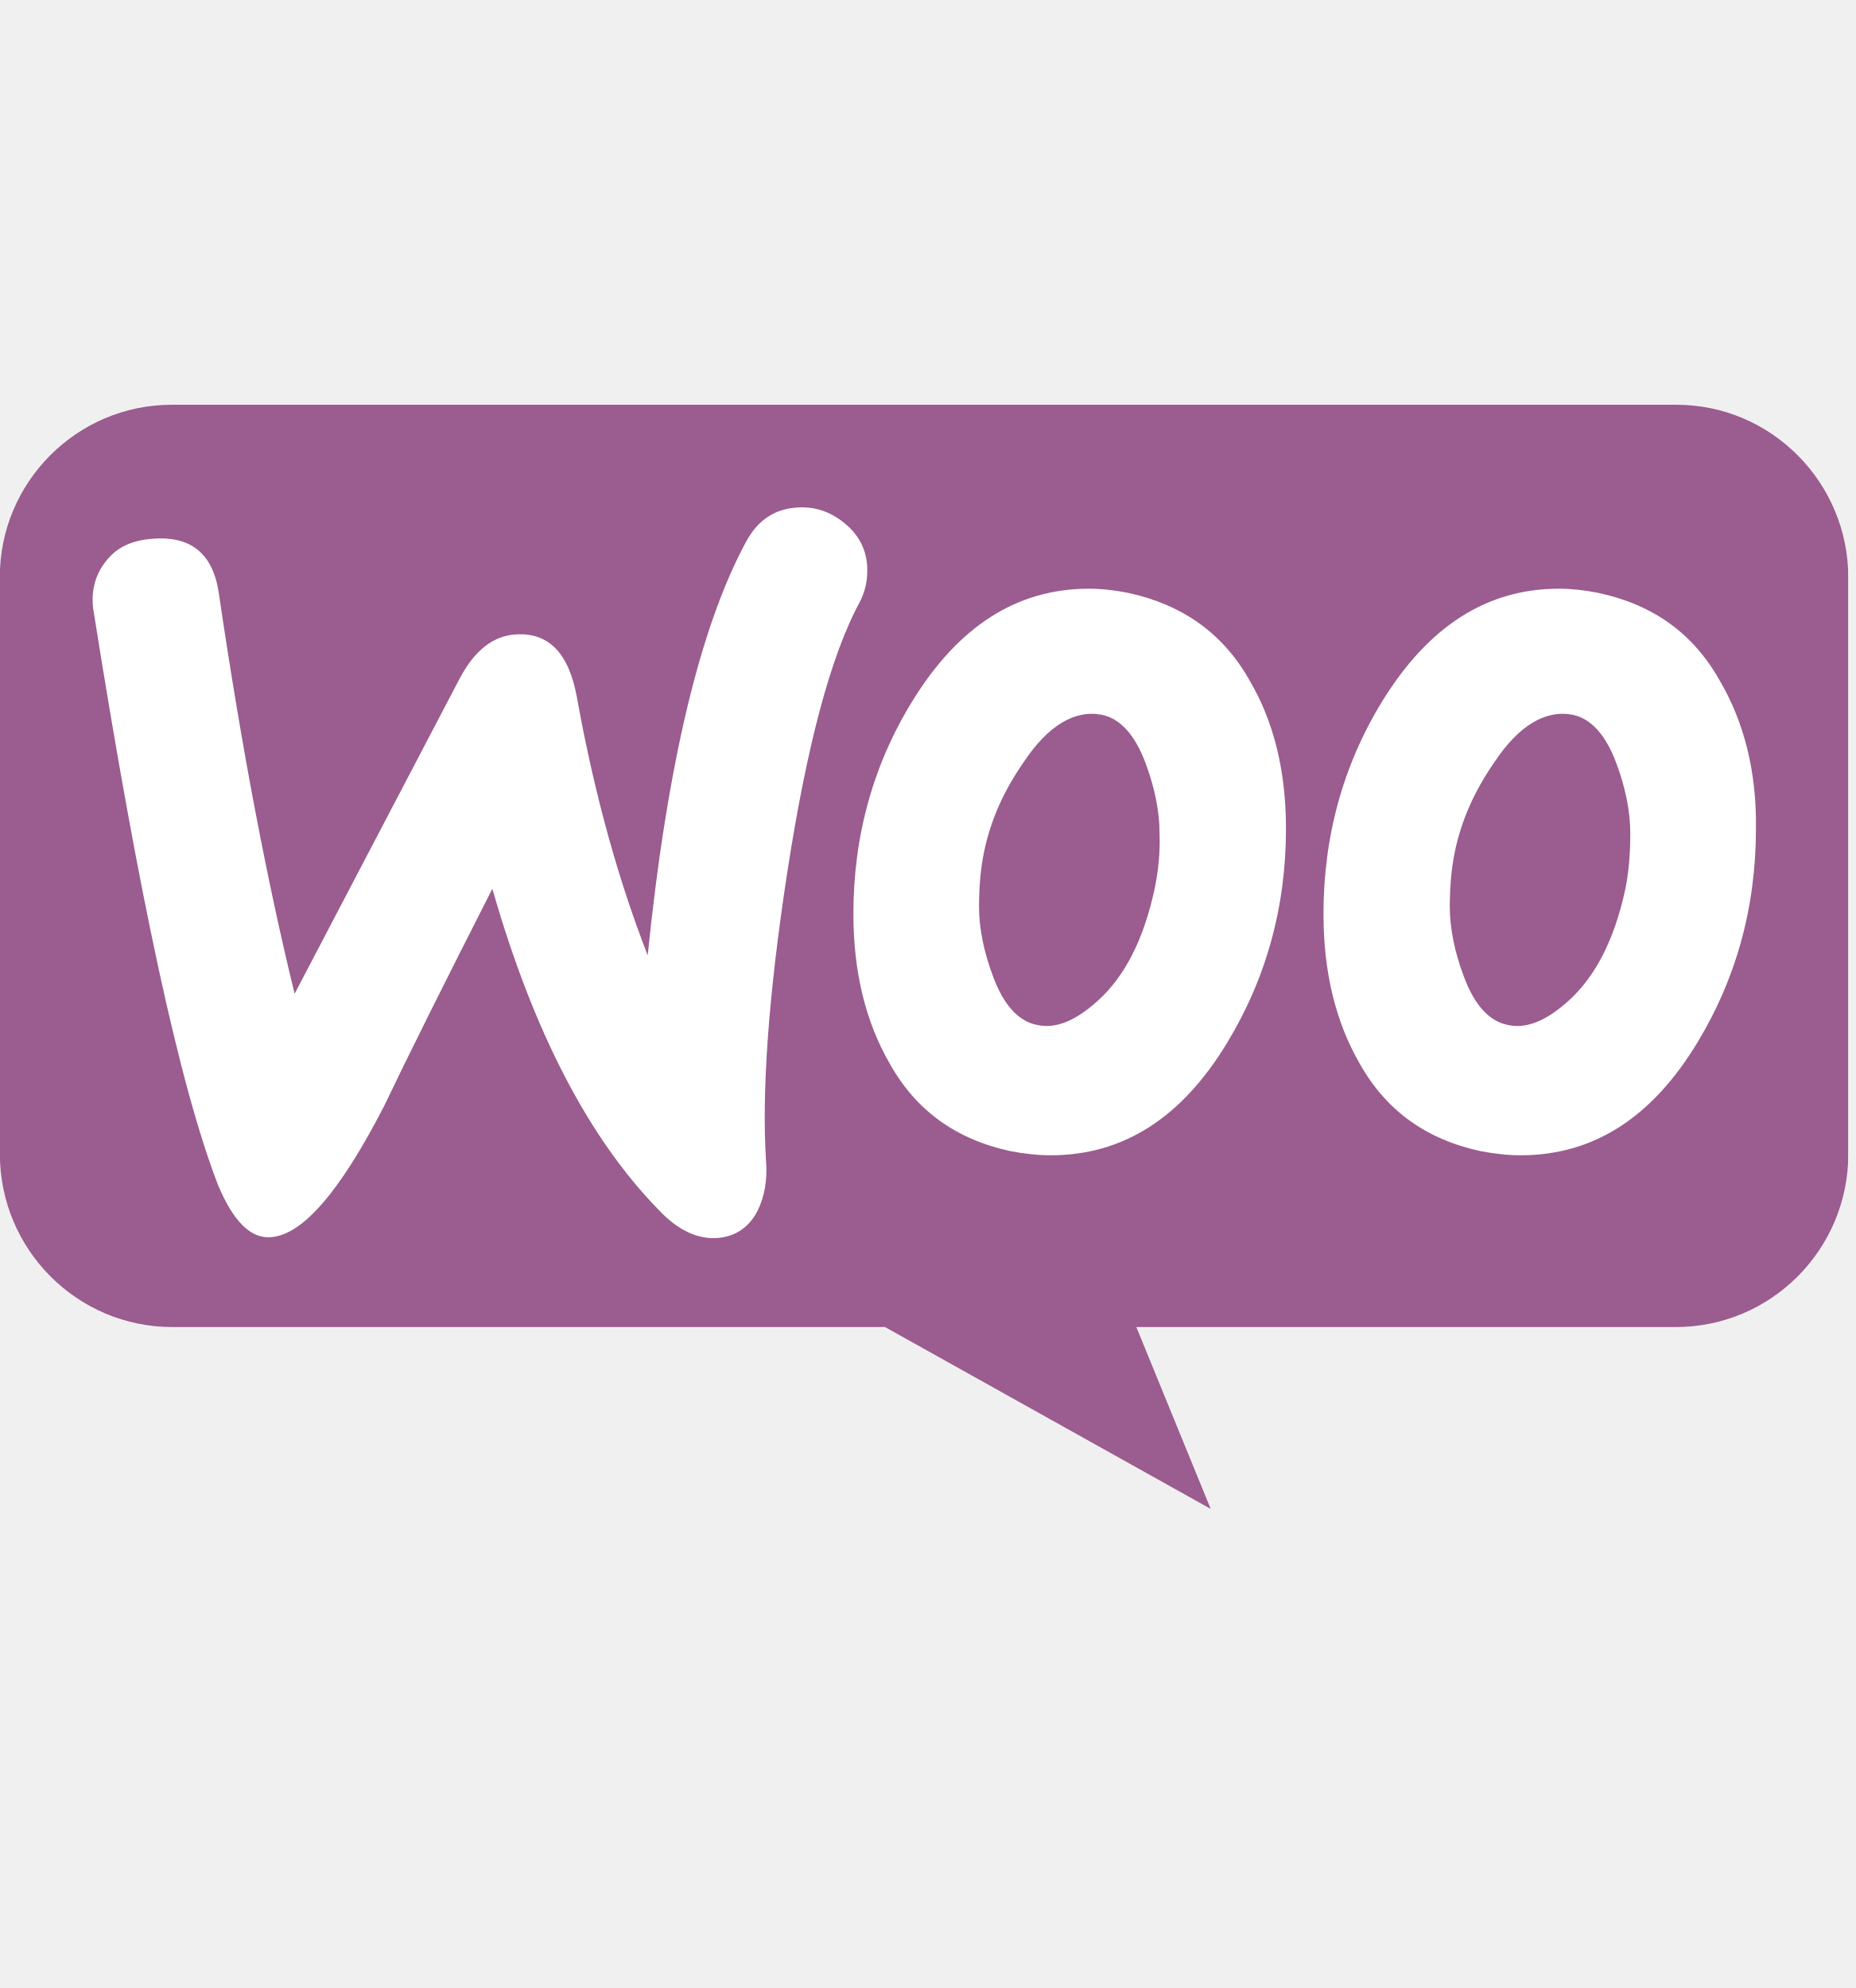
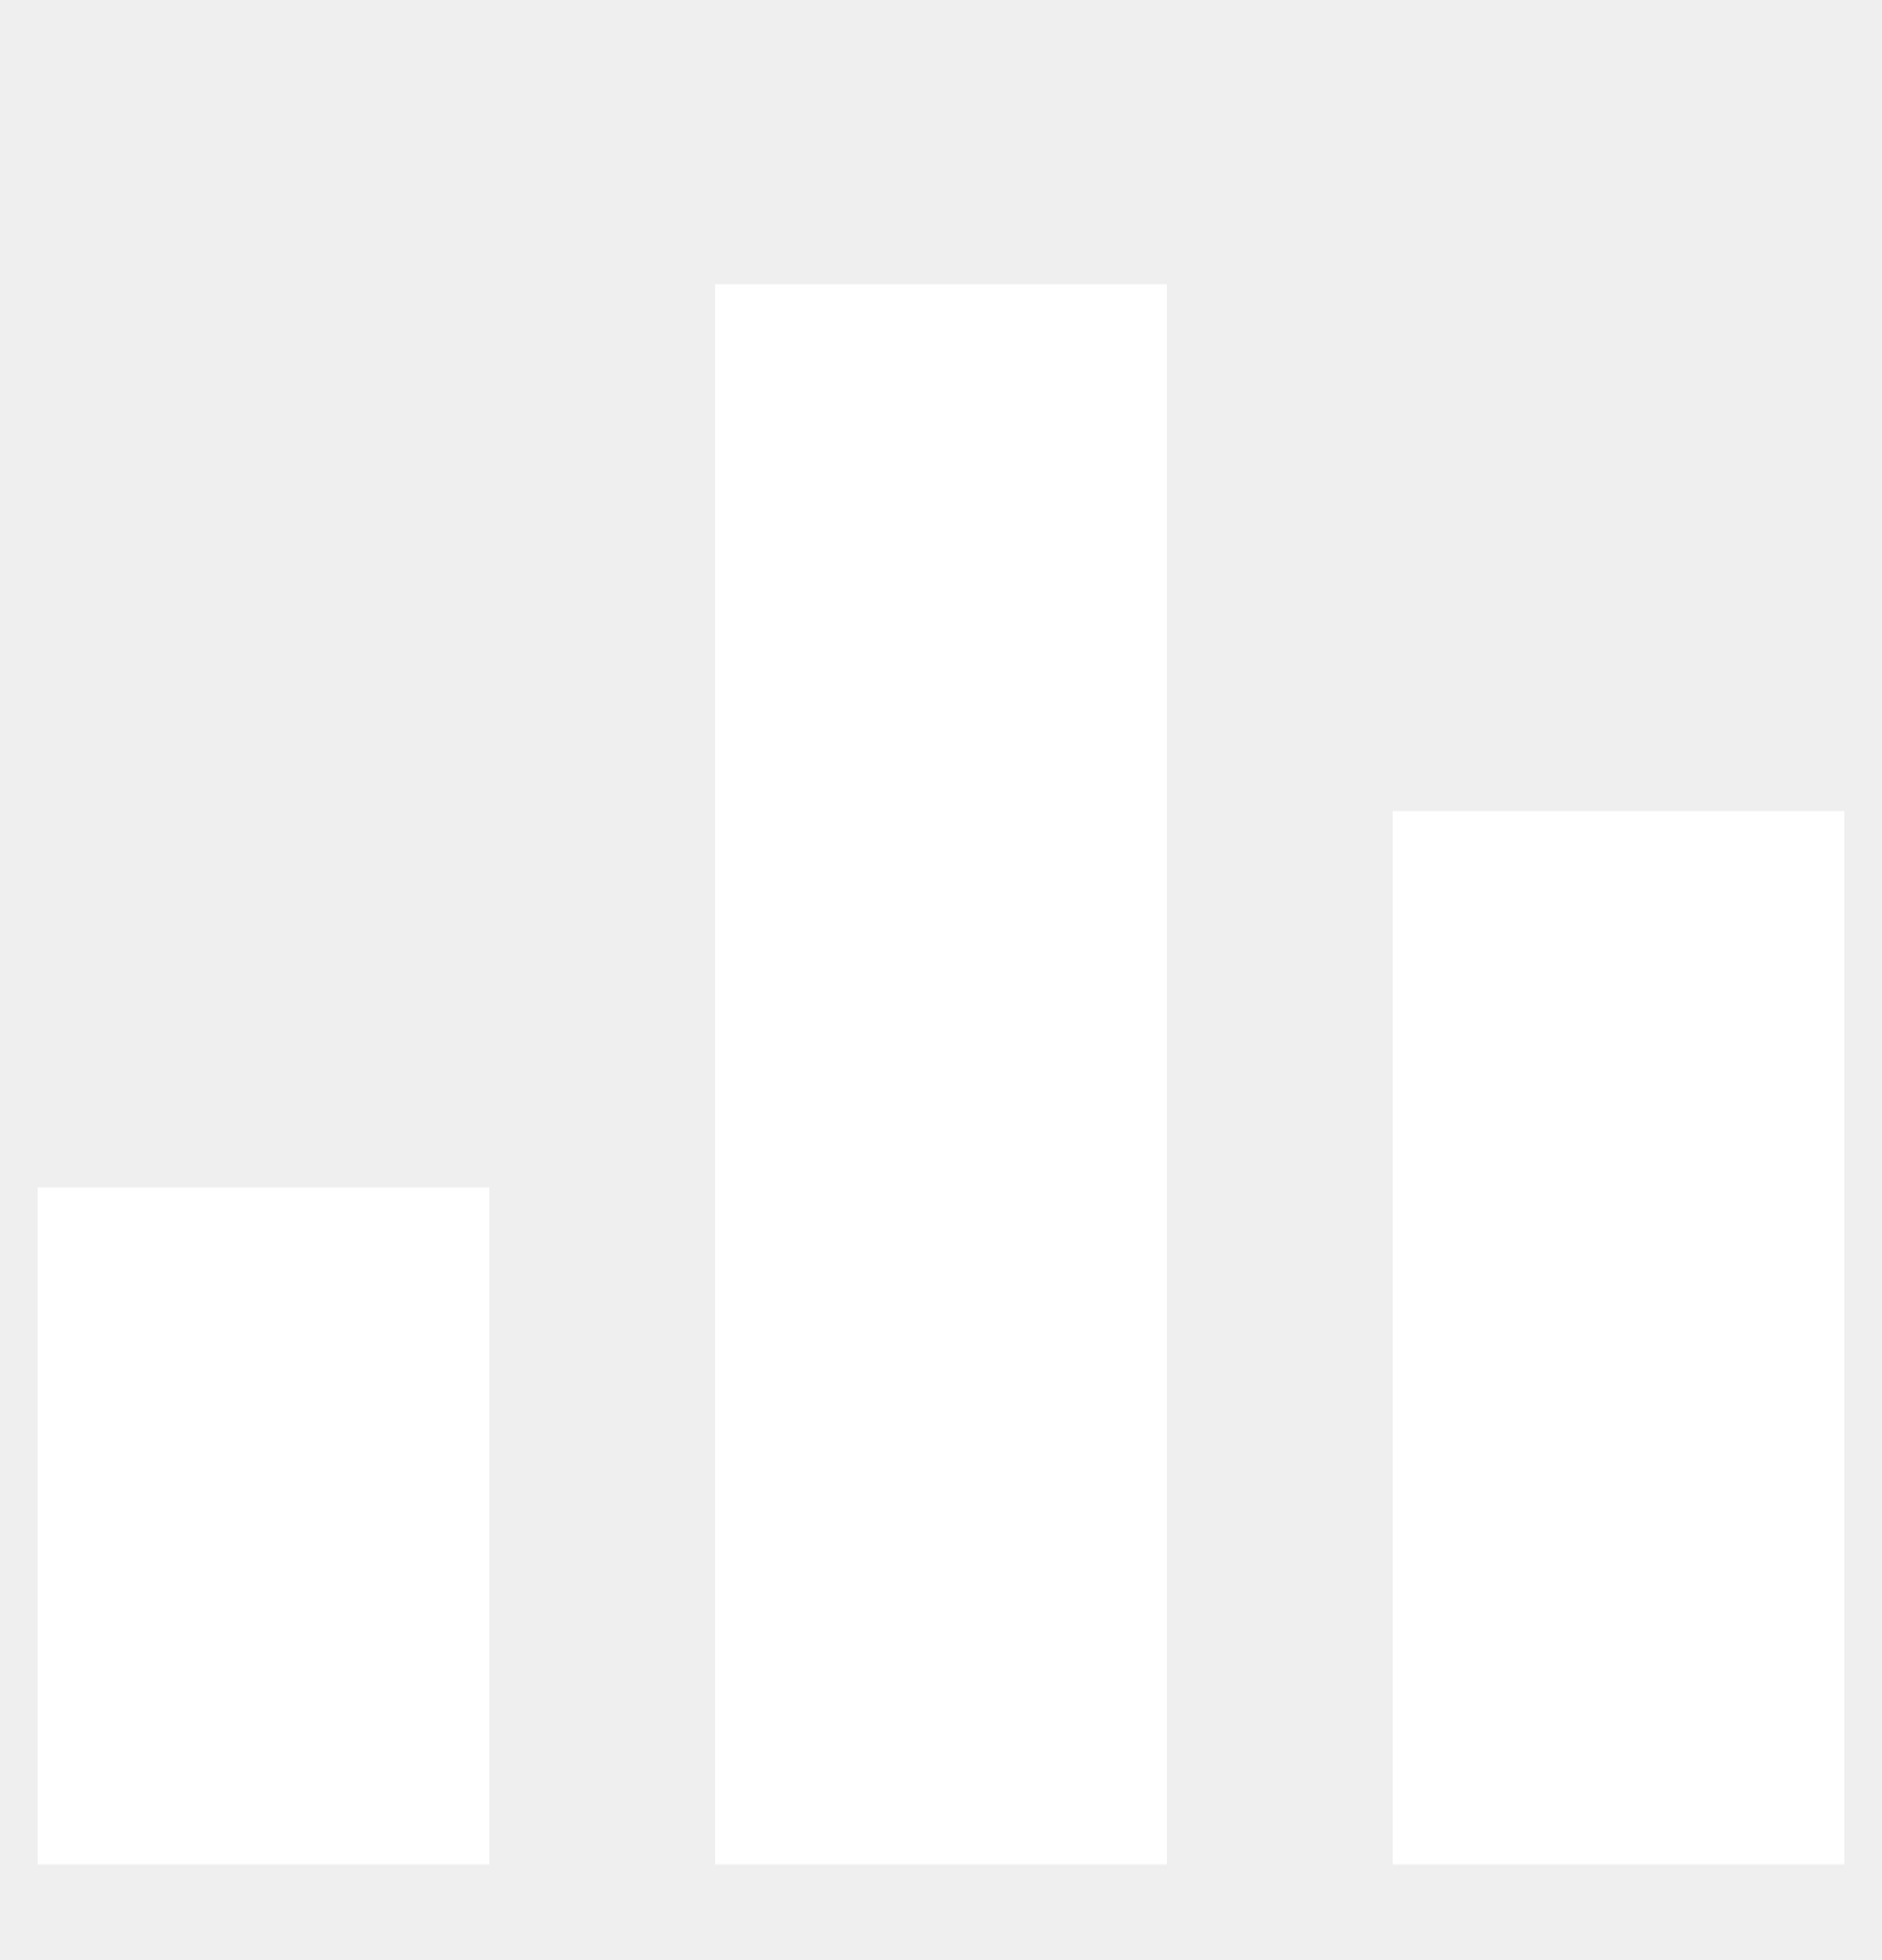
- <svg xmlns="http://www.w3.org/2000/svg" width="14" height="15" viewBox="0 0 14 15" fill="none">
-   <g clip-path="url(#clip0_4_3048)">
-     <mask id="mask0_4_3048" style="mask-type:luminance" maskUnits="userSpaceOnUse" x="0" y="3" width="14" height="9">
-       <path d="M13.946 3.054H0V11.385H13.946V3.054Z" fill="white" />
+ <svg xmlns="http://www.w3.org/2000/svg" width="24" height="25" viewBox="0 0 24 25" fill="none">
+   <g clip-path="url(#clip0_49_721)">
+     <mask id="mask0_49_721" style="mask-type:luminance" maskUnits="userSpaceOnUse" x="0" y="0" width="24" height="24">
+       <path d="M23.52 0.745H0.48V23.785H23.52V0.745Z" fill="white" />
    </mask>
-     <g mask="url(#mask0_4_3048)">
-       <path d="M1.296 3.054H12.649C13.363 3.054 13.946 3.639 13.946 4.36V8.706C13.946 9.428 13.363 10.013 12.644 10.013H8.574L9.135 11.385L6.678 10.013H1.301C0.582 10.013 -0.001 9.428 -0.001 8.706V4.36C-0.006 3.644 0.577 3.054 1.296 3.054Z" fill="#9B5C8F" />
-       <path d="M0.795 4.24C0.877 4.131 0.992 4.076 1.155 4.065C1.444 4.043 1.607 4.18 1.651 4.475C1.825 5.661 2.021 6.673 2.223 7.498L3.465 5.126C3.579 4.907 3.721 4.798 3.89 4.787C4.14 4.77 4.293 4.929 4.353 5.262C4.489 6.017 4.674 6.662 4.887 7.208C5.034 5.765 5.284 4.721 5.633 4.081C5.72 3.923 5.846 3.841 6.009 3.83C6.14 3.819 6.26 3.857 6.369 3.945C6.477 4.032 6.532 4.136 6.543 4.267C6.548 4.371 6.532 4.453 6.488 4.541C6.265 4.951 6.085 5.639 5.938 6.596C5.796 7.526 5.747 8.247 5.78 8.761C5.791 8.903 5.769 9.029 5.715 9.138C5.649 9.264 5.546 9.33 5.415 9.341C5.268 9.352 5.116 9.286 4.968 9.127C4.44 8.586 4.021 7.777 3.715 6.706C3.345 7.433 3.073 7.979 2.898 8.346C2.566 8.991 2.283 9.319 2.043 9.335C1.89 9.346 1.76 9.215 1.645 8.941C1.357 8.198 1.046 6.755 0.708 4.623C0.681 4.475 0.714 4.344 0.795 4.24ZM12.977 5.137C12.775 4.776 12.47 4.563 12.067 4.475C11.958 4.453 11.854 4.442 11.762 4.442C11.217 4.442 10.776 4.727 10.427 5.295C10.133 5.776 9.986 6.312 9.986 6.897C9.986 7.334 10.078 7.711 10.258 8.023C10.46 8.384 10.765 8.597 11.168 8.685C11.277 8.706 11.38 8.717 11.473 8.717C12.023 8.717 12.465 8.433 12.808 7.865C13.102 7.378 13.249 6.842 13.249 6.252C13.255 5.814 13.156 5.443 12.977 5.137ZM12.263 6.711C12.181 7.088 12.04 7.367 11.833 7.553C11.669 7.701 11.517 7.766 11.375 7.733C11.239 7.706 11.124 7.586 11.043 7.362C10.977 7.187 10.939 7.006 10.939 6.842C10.939 6.7 10.95 6.558 10.977 6.427C11.026 6.192 11.124 5.968 11.277 5.749C11.462 5.47 11.664 5.355 11.865 5.393C12.002 5.421 12.116 5.541 12.198 5.765C12.263 5.94 12.301 6.121 12.301 6.285C12.301 6.438 12.29 6.58 12.263 6.711ZM9.43 5.137C9.229 4.776 8.918 4.563 8.52 4.475C8.411 4.453 8.308 4.442 8.215 4.442C7.671 4.442 7.229 4.727 6.881 5.295C6.586 5.776 6.439 6.312 6.439 6.897C6.439 7.334 6.532 7.711 6.712 8.023C6.913 8.384 7.218 8.597 7.621 8.685C7.73 8.706 7.834 8.717 7.927 8.717C8.477 8.717 8.918 8.433 9.261 7.865C9.555 7.378 9.703 6.842 9.703 6.252C9.703 5.814 9.61 5.443 9.43 5.137ZM8.711 6.711C8.629 7.088 8.488 7.367 8.281 7.553C8.117 7.701 7.965 7.766 7.823 7.733C7.687 7.706 7.572 7.586 7.491 7.362C7.425 7.187 7.387 7.006 7.387 6.842C7.387 6.7 7.398 6.558 7.425 6.427C7.474 6.192 7.572 5.968 7.725 5.749C7.91 5.47 8.112 5.355 8.313 5.393C8.45 5.421 8.564 5.541 8.646 5.765C8.711 5.94 8.749 6.121 8.749 6.285C8.755 6.438 8.738 6.58 8.711 6.711Z" fill="white" />
+     <g mask="url(#mask0_49_721)">
+       <path fill-rule="evenodd" clip-rule="evenodd" d="M9.12 3.625H14.88V23.785H9.12V3.625ZM0.48 15.145H6.24V23.785H0.48V15.145ZM23.52 10.345H17.76V23.785H23.52V10.345Z" fill="white" />
    </g>
  </g>
  <defs>
-     <clipPath id="clip0_4_3048">
-       <rect width="14" height="14" fill="white" transform="translate(0 0.219727)" />
+     <clipPath id="clip0_49_721">
+       <rect width="24" height="24" fill="white" transform="translate(0 0.717773)" />
    </clipPath>
  </defs>
</svg>
